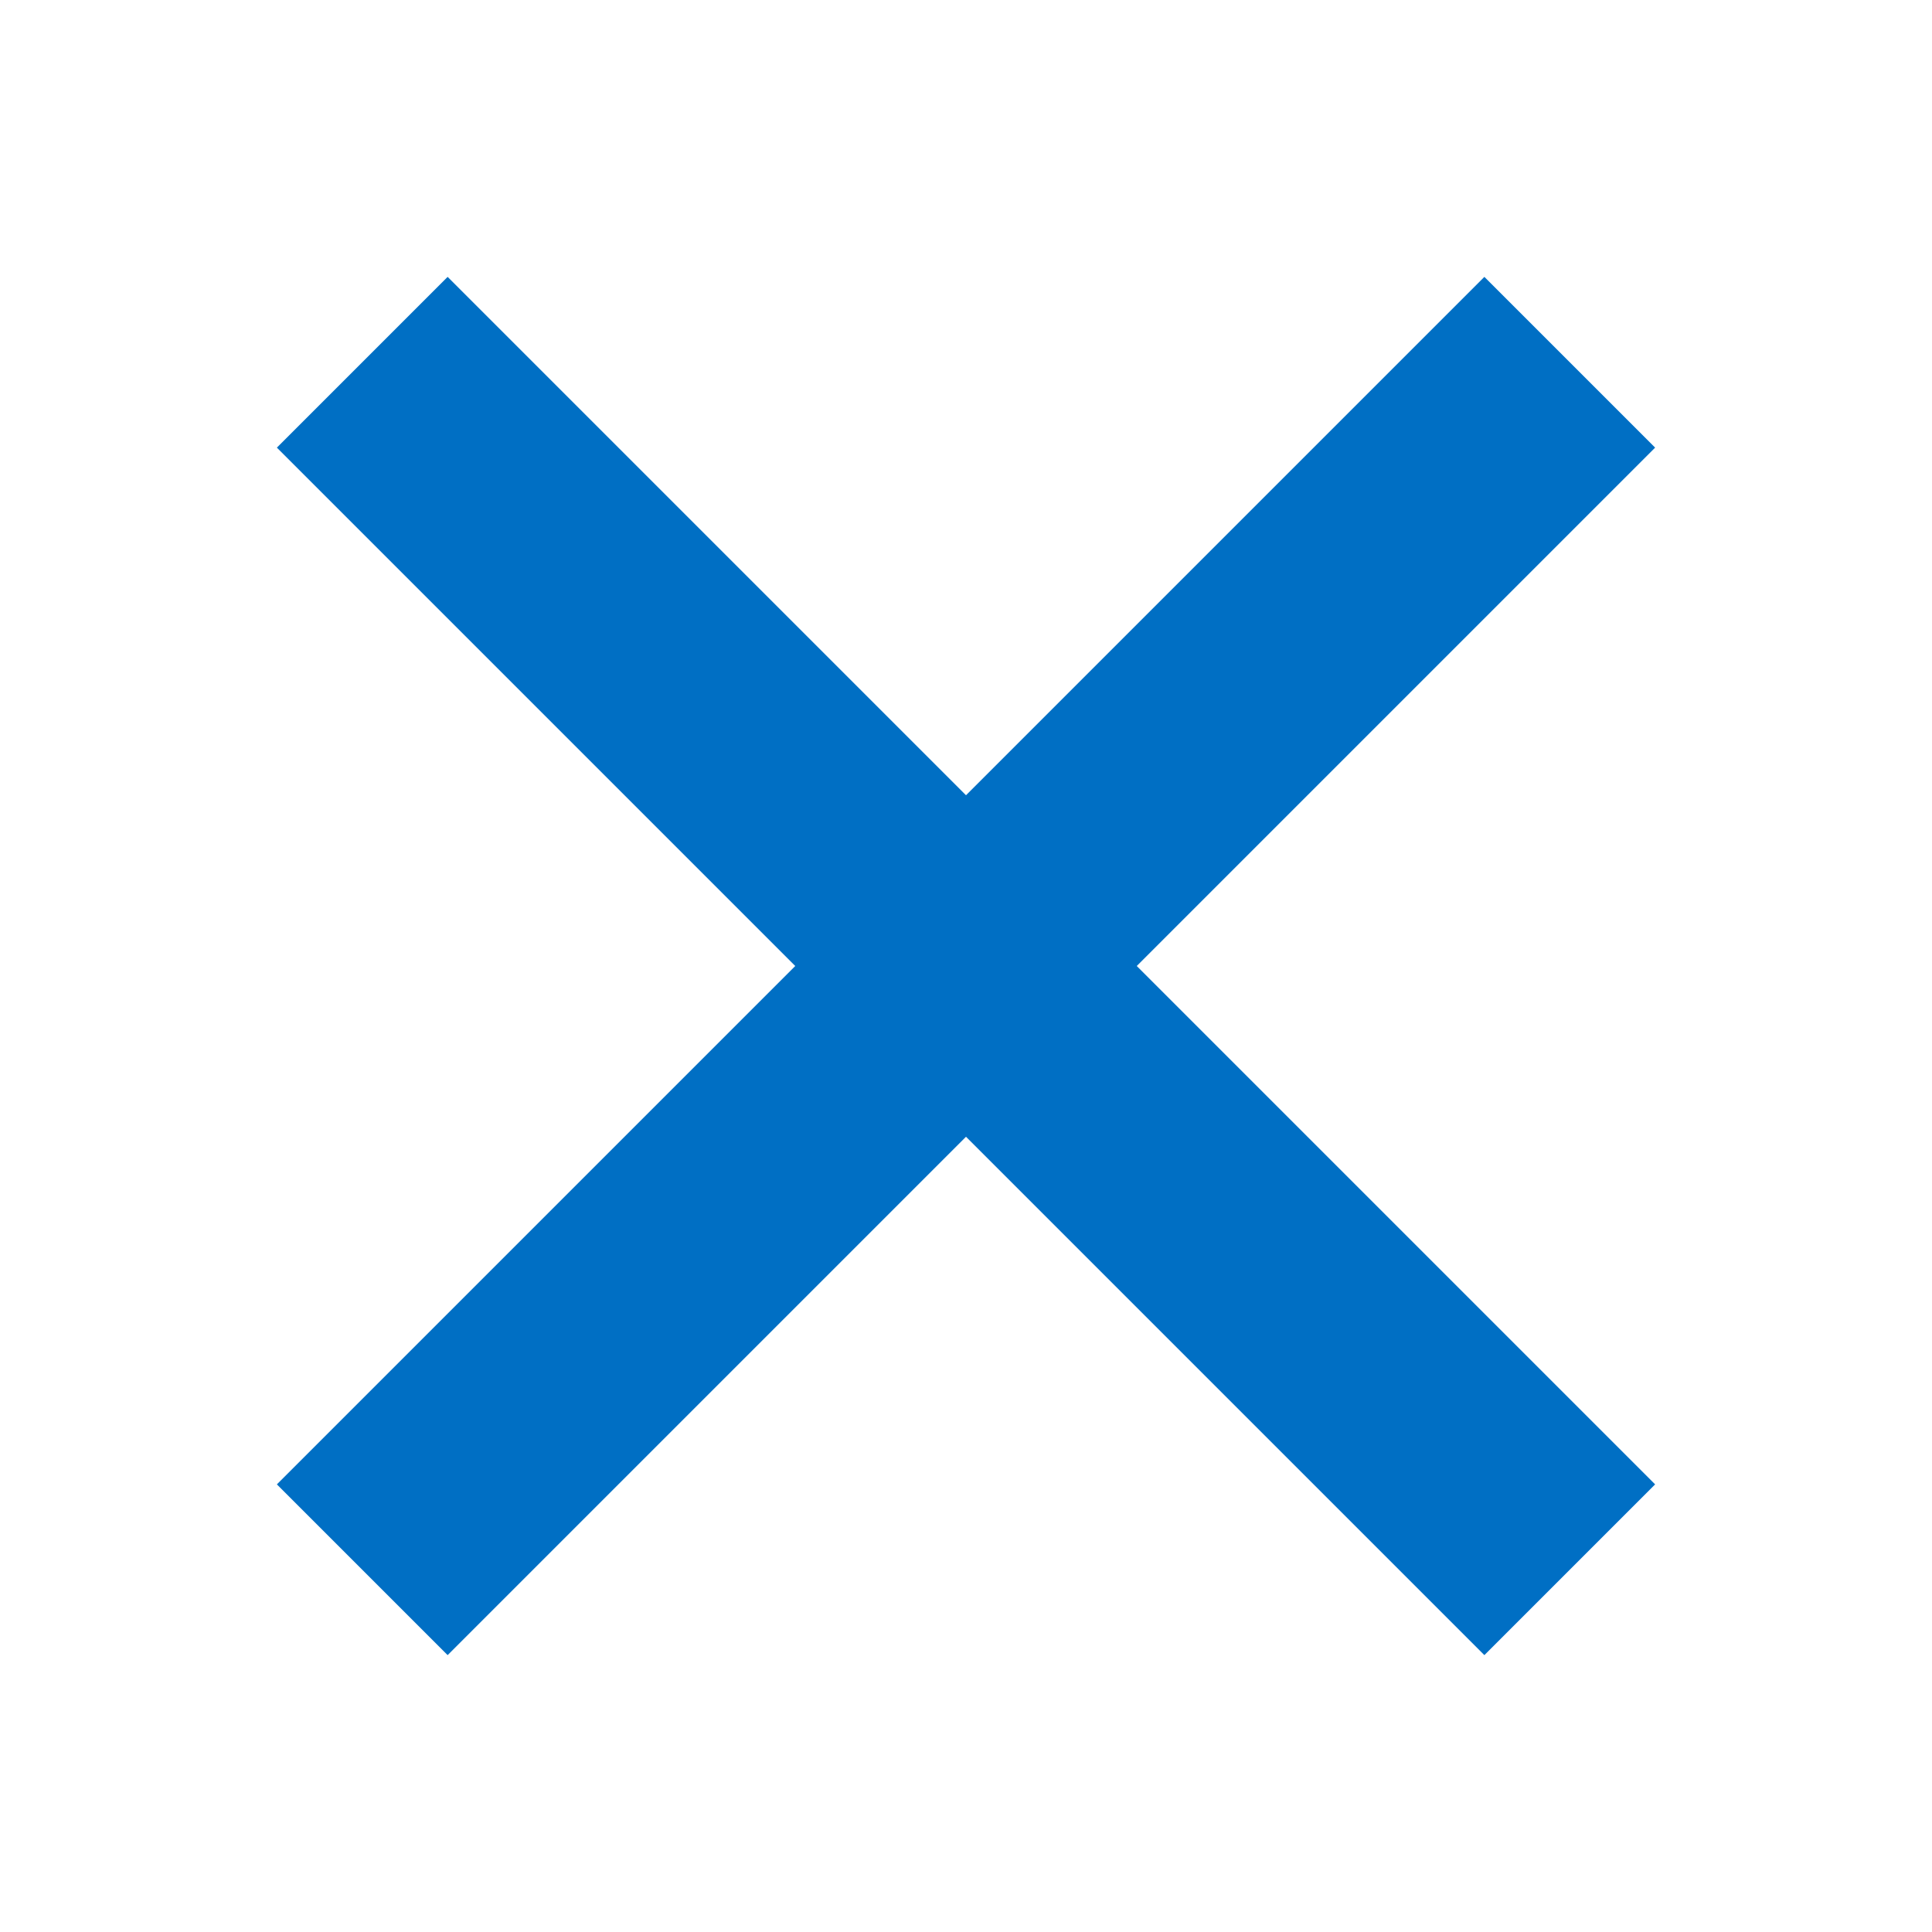
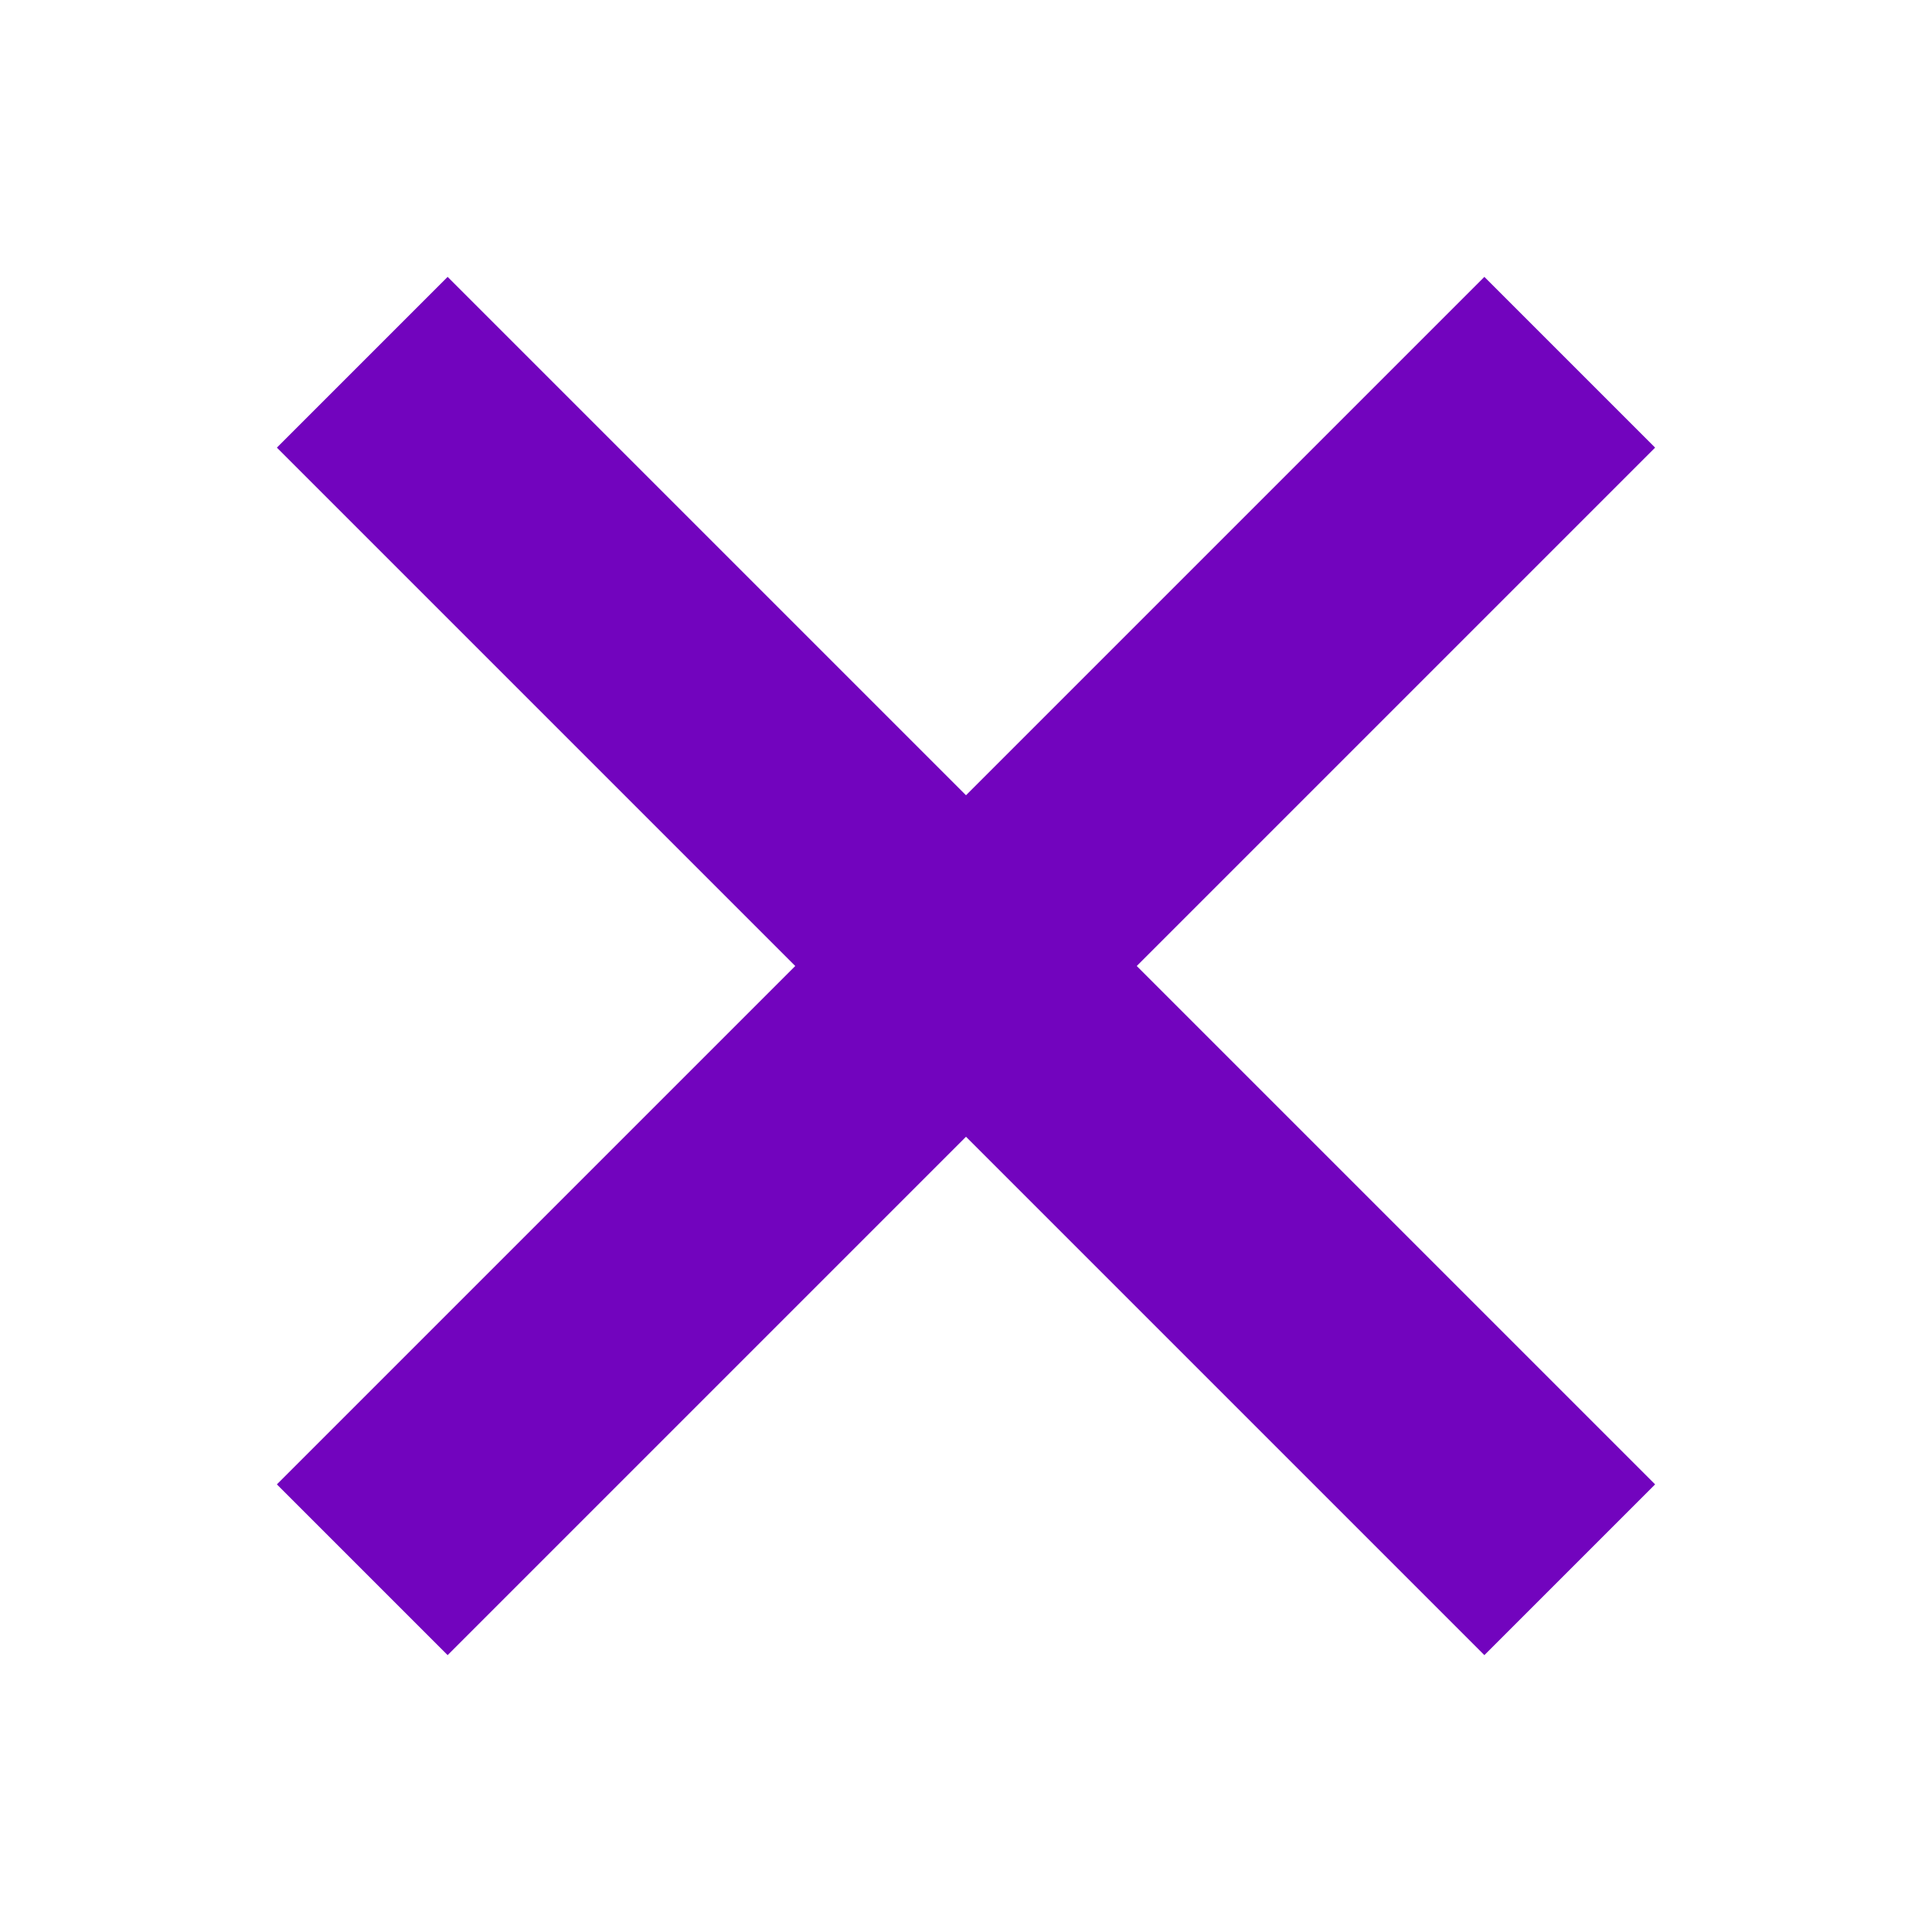
- <svg xmlns="http://www.w3.org/2000/svg" viewBox="0 0 16 16" fill="#006fc4">
+ <svg xmlns="http://www.w3.org/2000/svg" viewBox="0 0 16 16" fill="#7204BE">
  <path d="m8 9.414-4.293 4.293-1.414-1.414L6.586 8 2.293 3.707l1.414-1.414L8 6.586l4.293-4.293 1.414 1.414L9.414 8l4.293 4.293-1.414 1.414L8 9.414z" />
</svg>
